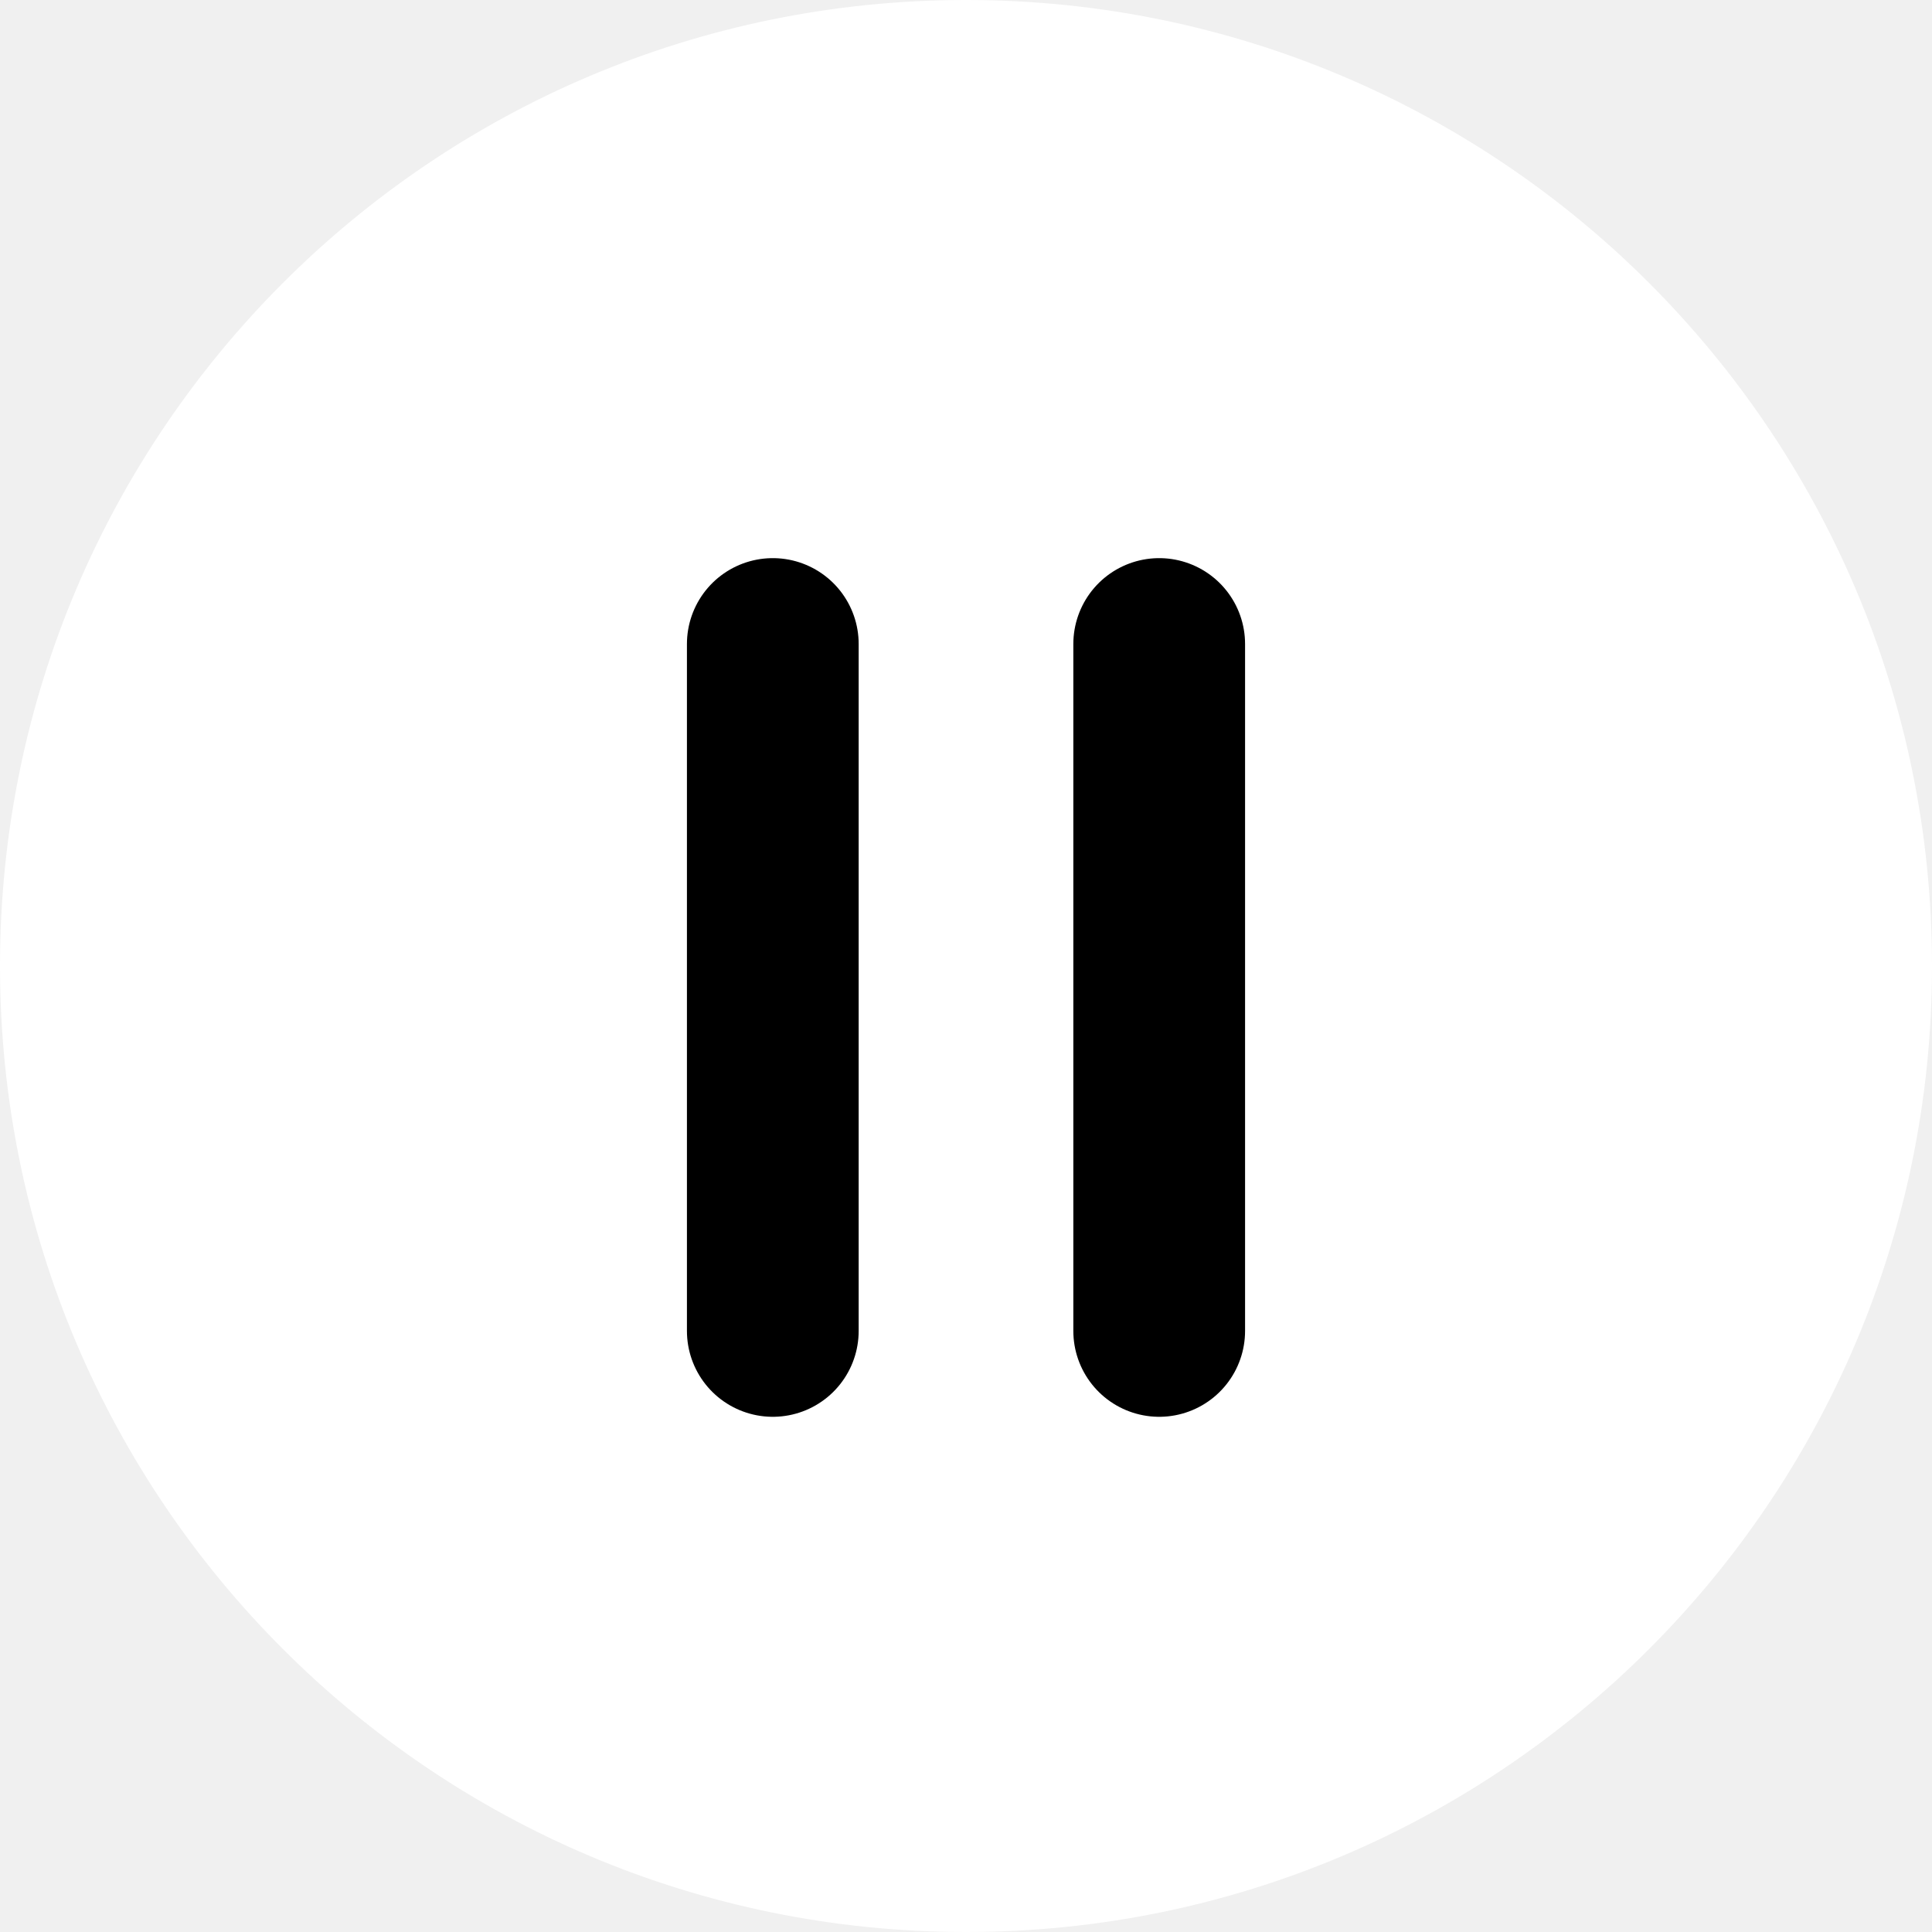
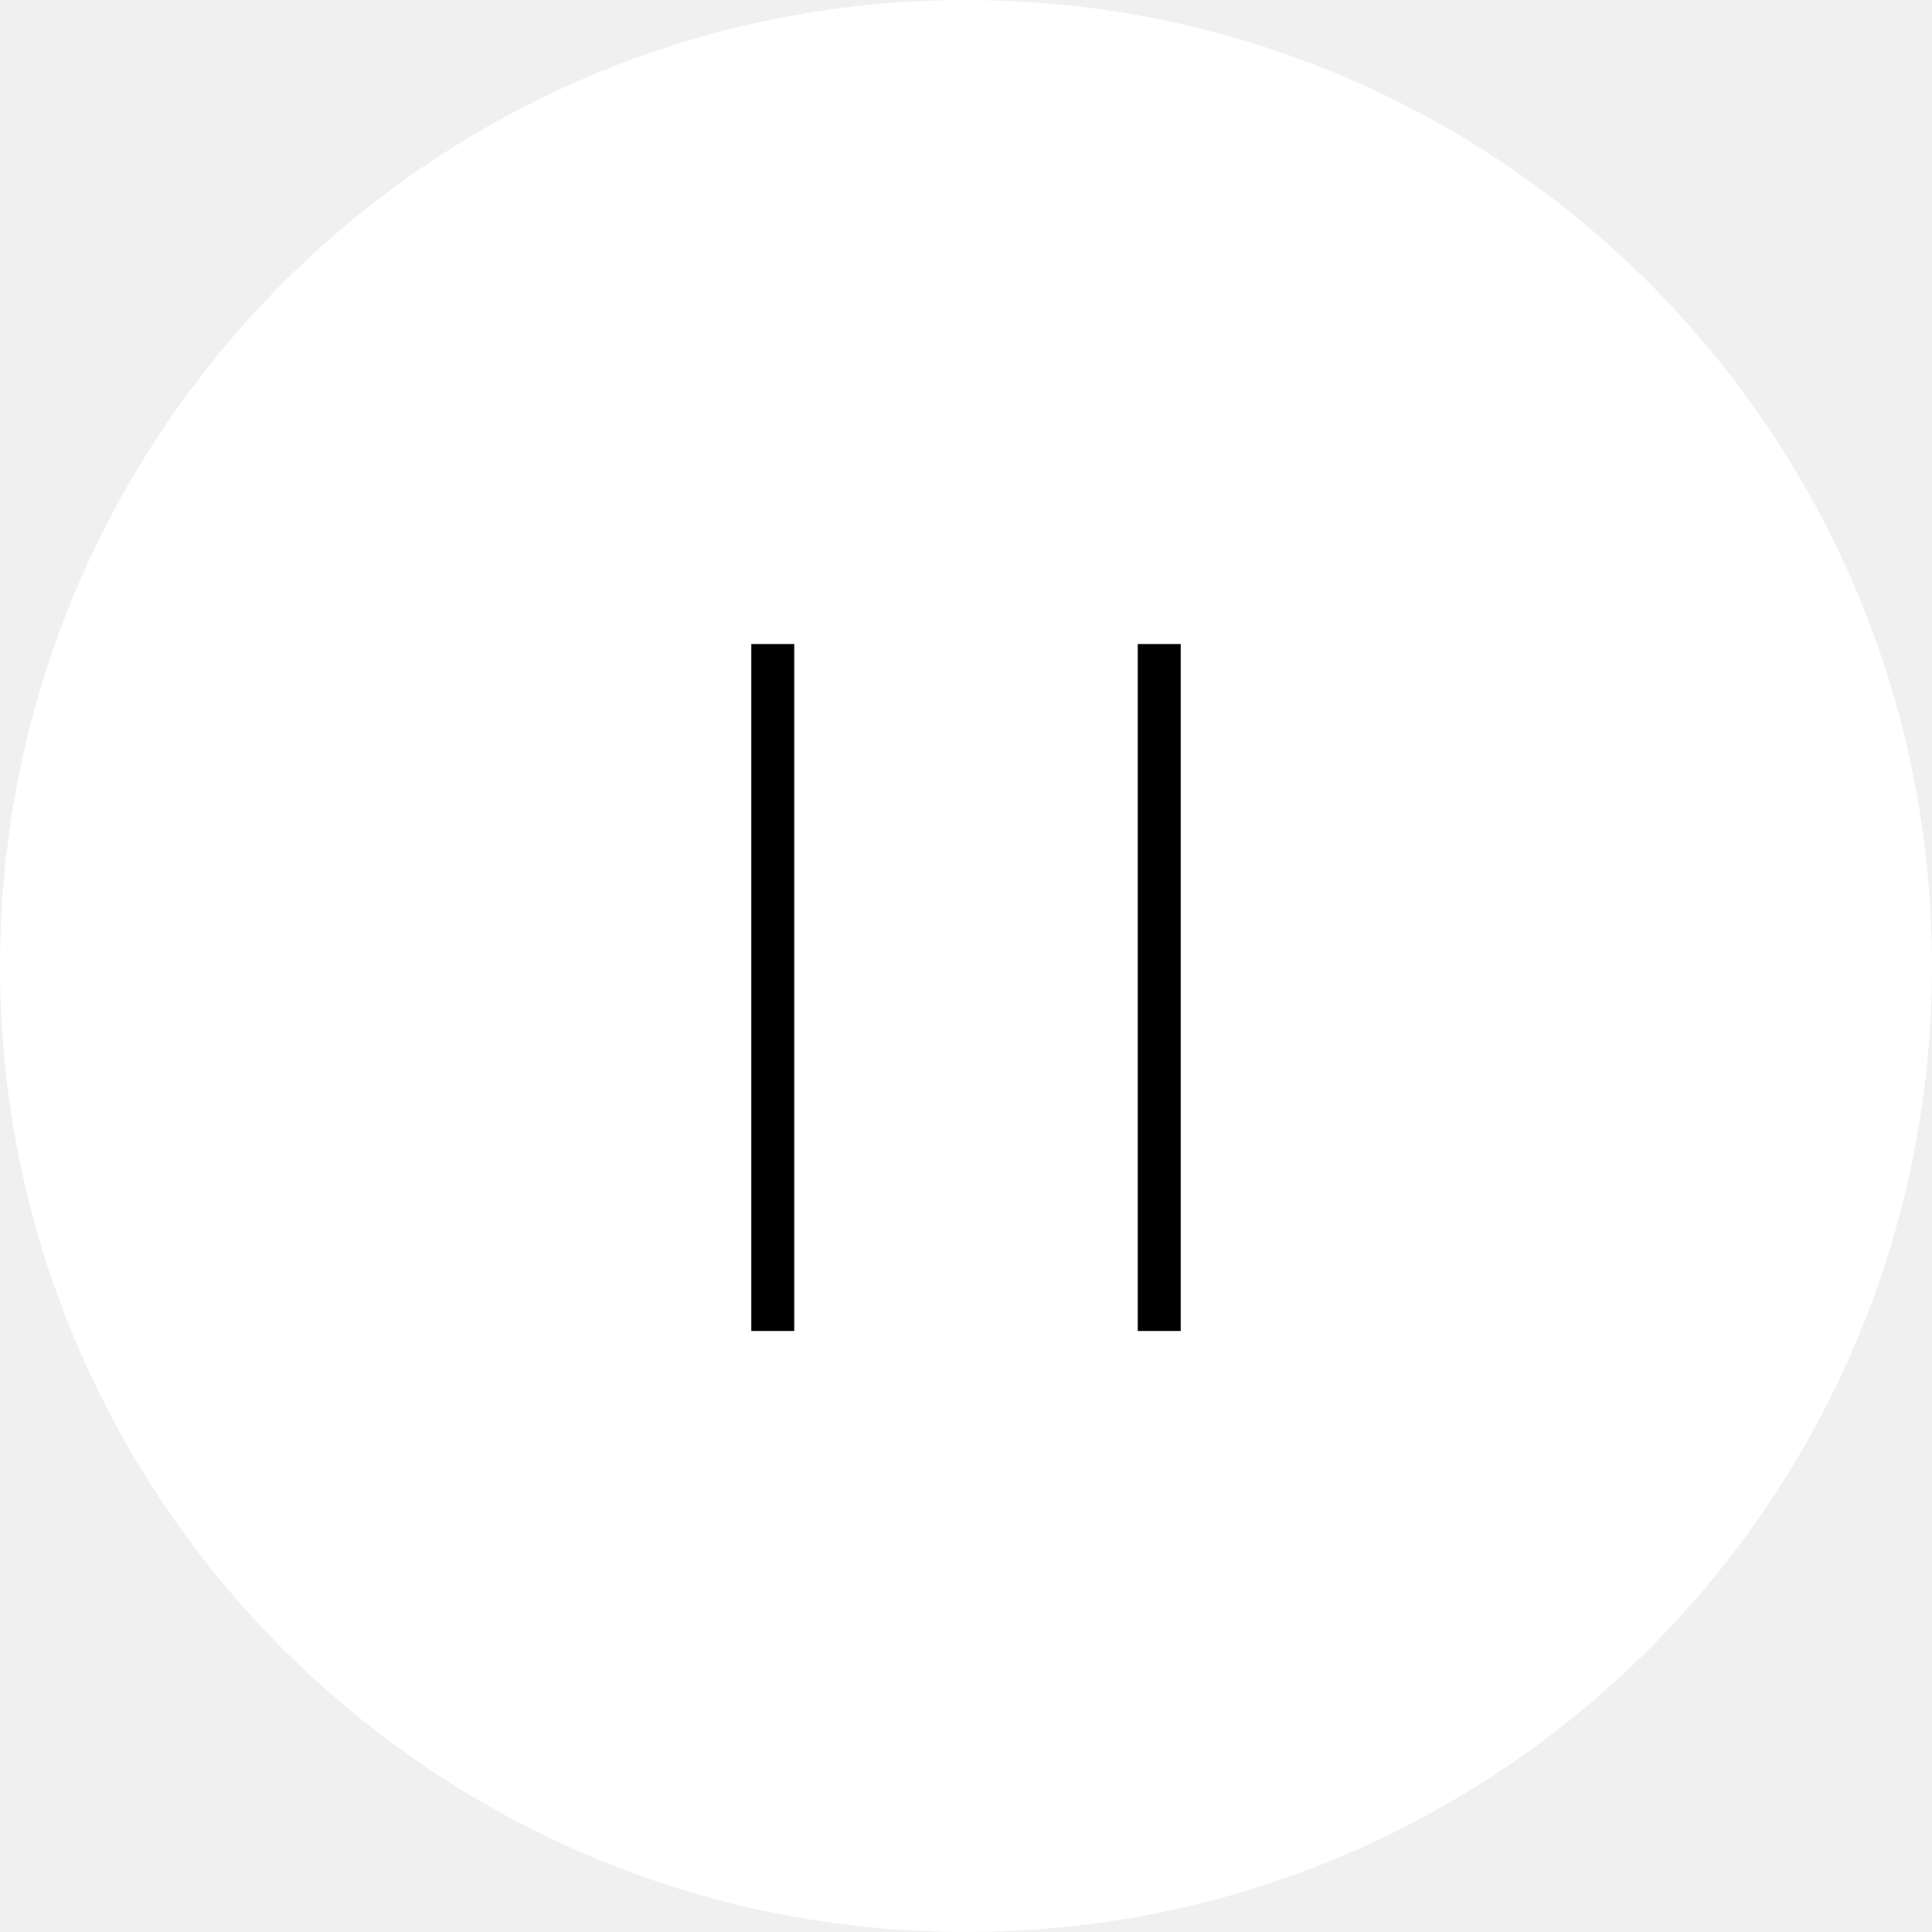
<svg xmlns="http://www.w3.org/2000/svg" width="45" height="45" viewBox="0 0 45 45" fill="none">
  <circle cx="22.5" cy="22.5" r="22.5" fill="white" />
-   <path d="M27 15L27 31" stroke="black" stroke-width="4" stroke-linecap="round" />
-   <path d="M18 15V31" stroke="black" stroke-width="4" stroke-linecap="round" />
+   <path d="M27 15L27 31" stroke="black" strokeWidth="4" strokeLinecap="round" />
+   <path d="M18 15V31" stroke="black" strokeWidth="4" strokeLinecap="round" />
</svg>
